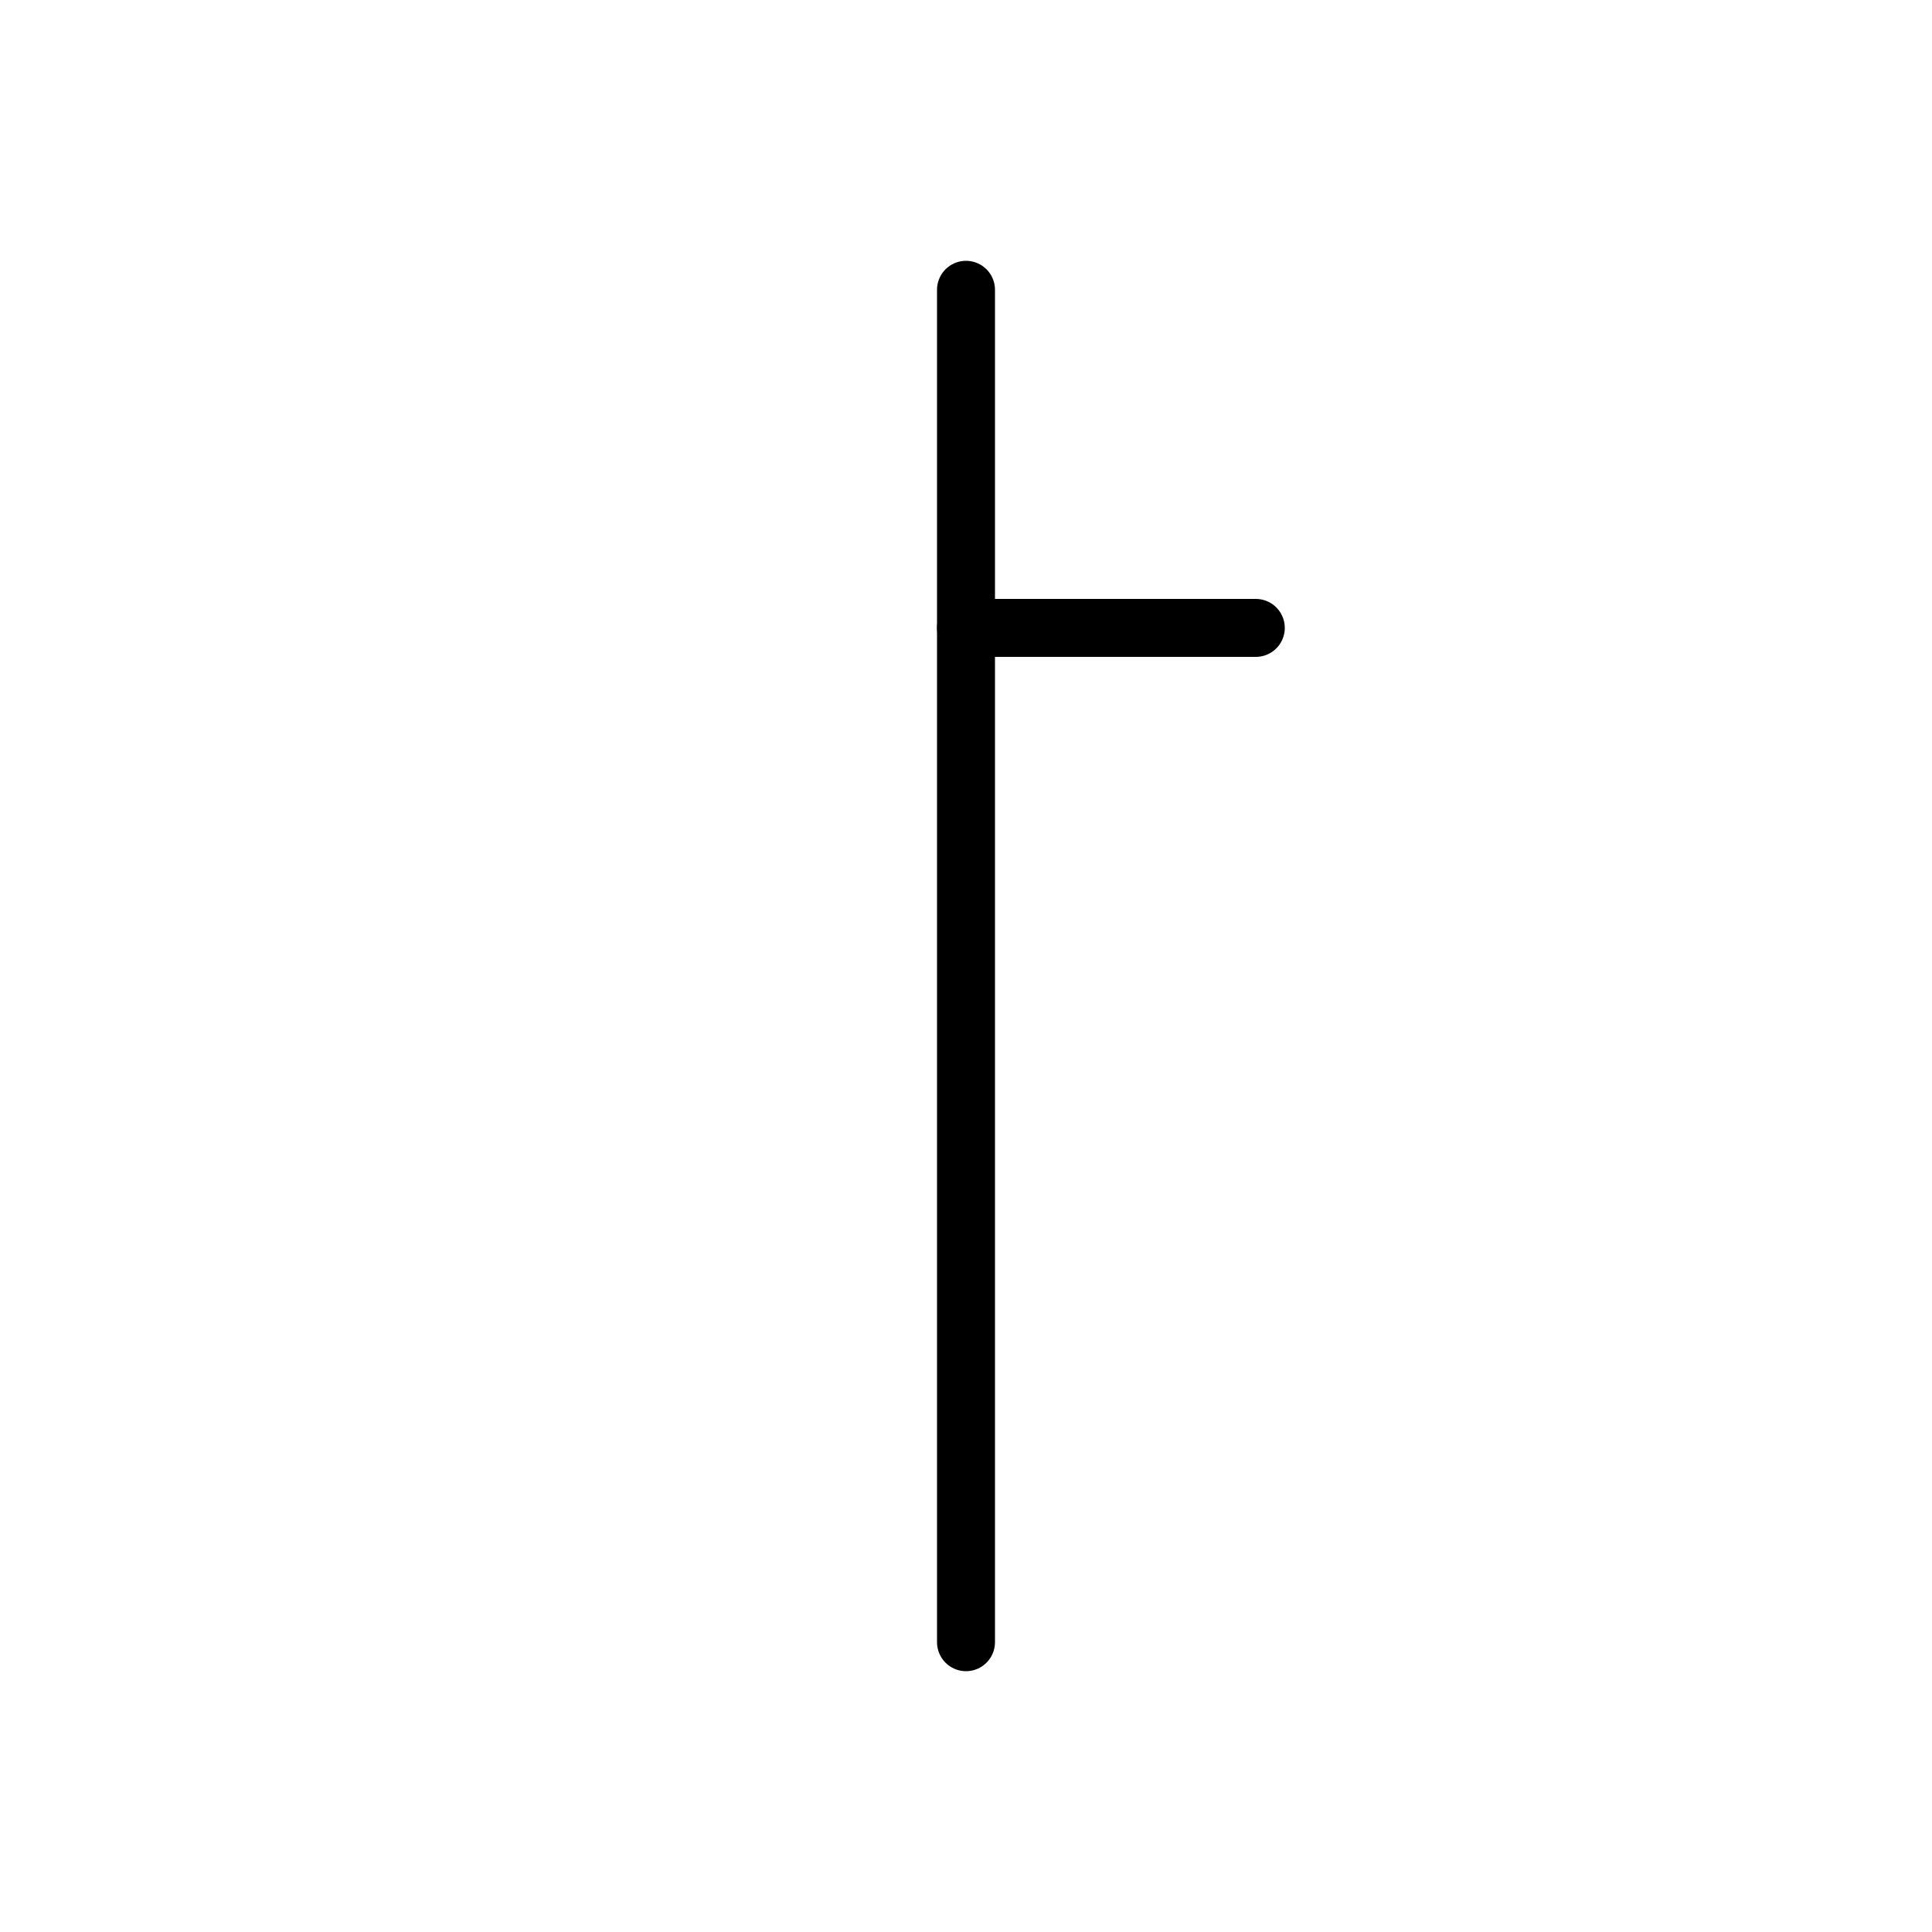
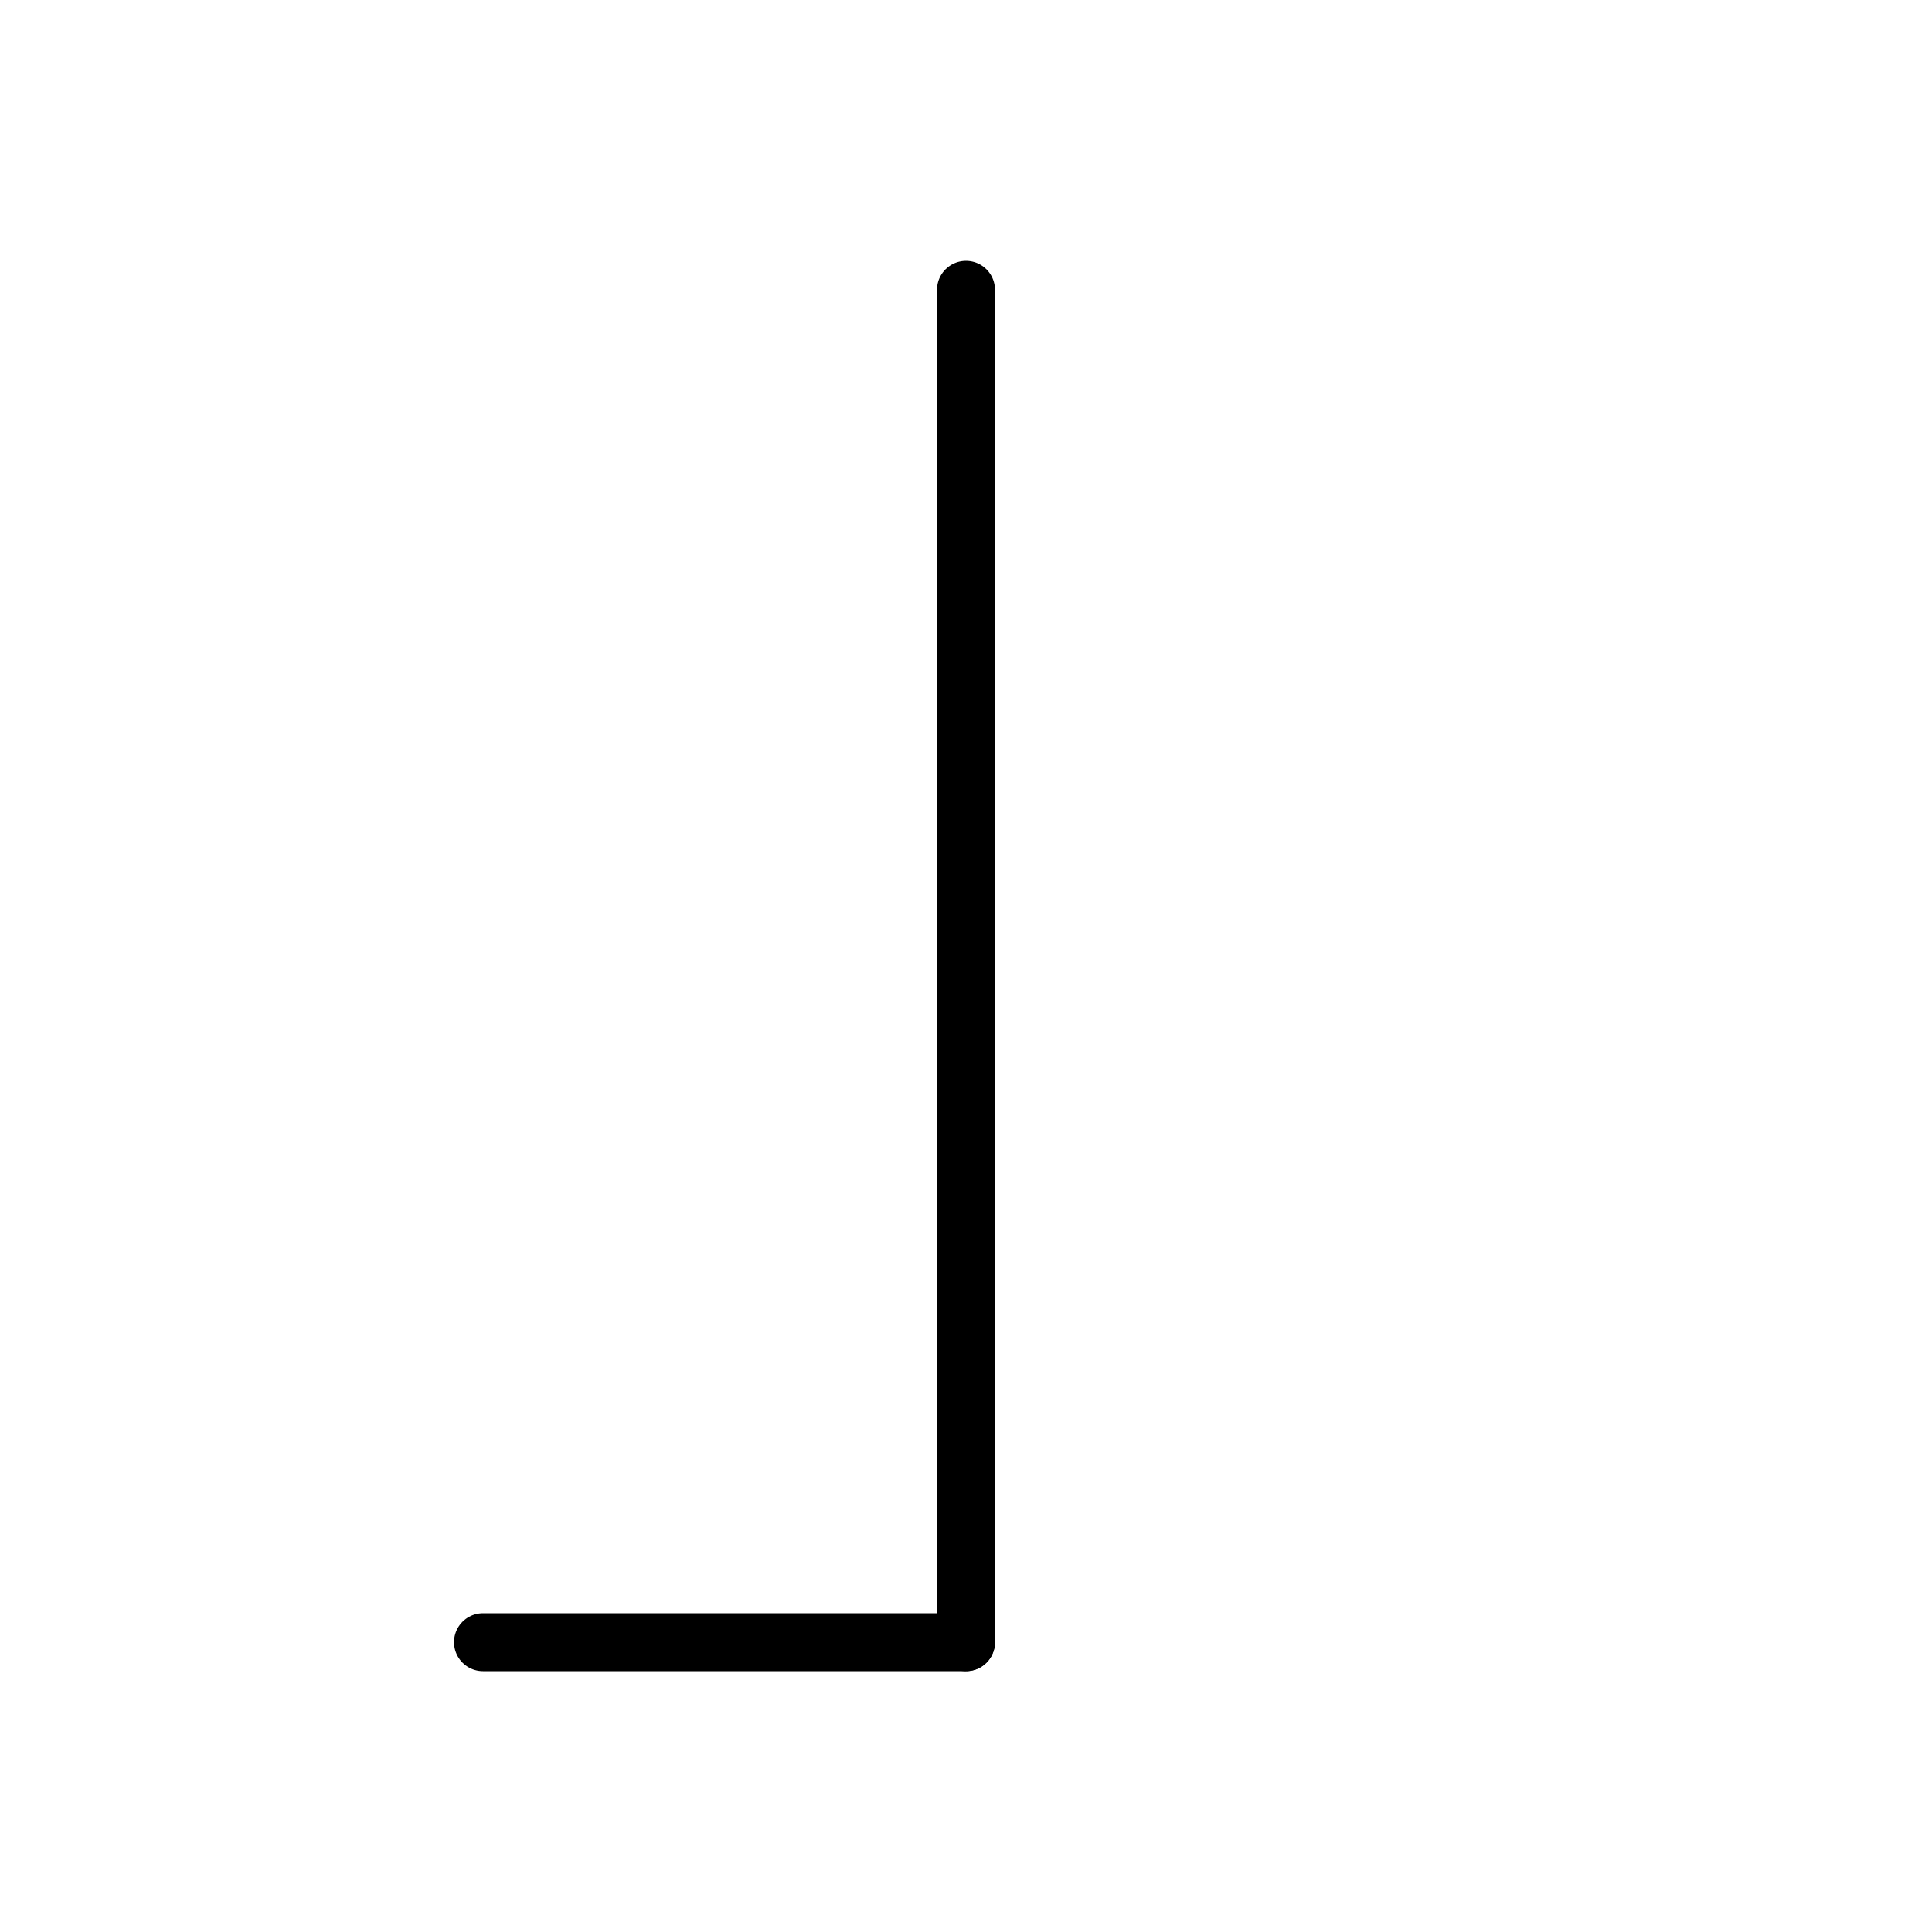
<svg xmlns="http://www.w3.org/2000/svg" viewBox="0 0 100 100" width="100" height="100">
  <line x1="50.0" y1="15" x2="50.0" y2="85" stroke="black" stroke-width="3" stroke-linecap="round" />
-   <line x1="50.0" y1="32.5" x2="65.0" y2="32.5" stroke="black" stroke-width="3" stroke-linecap="round" />
+   <line x1="50.0" y1="85" x2="25.0" y2="85" stroke="black" stroke-width="3" stroke-linecap="round" />
</svg>
